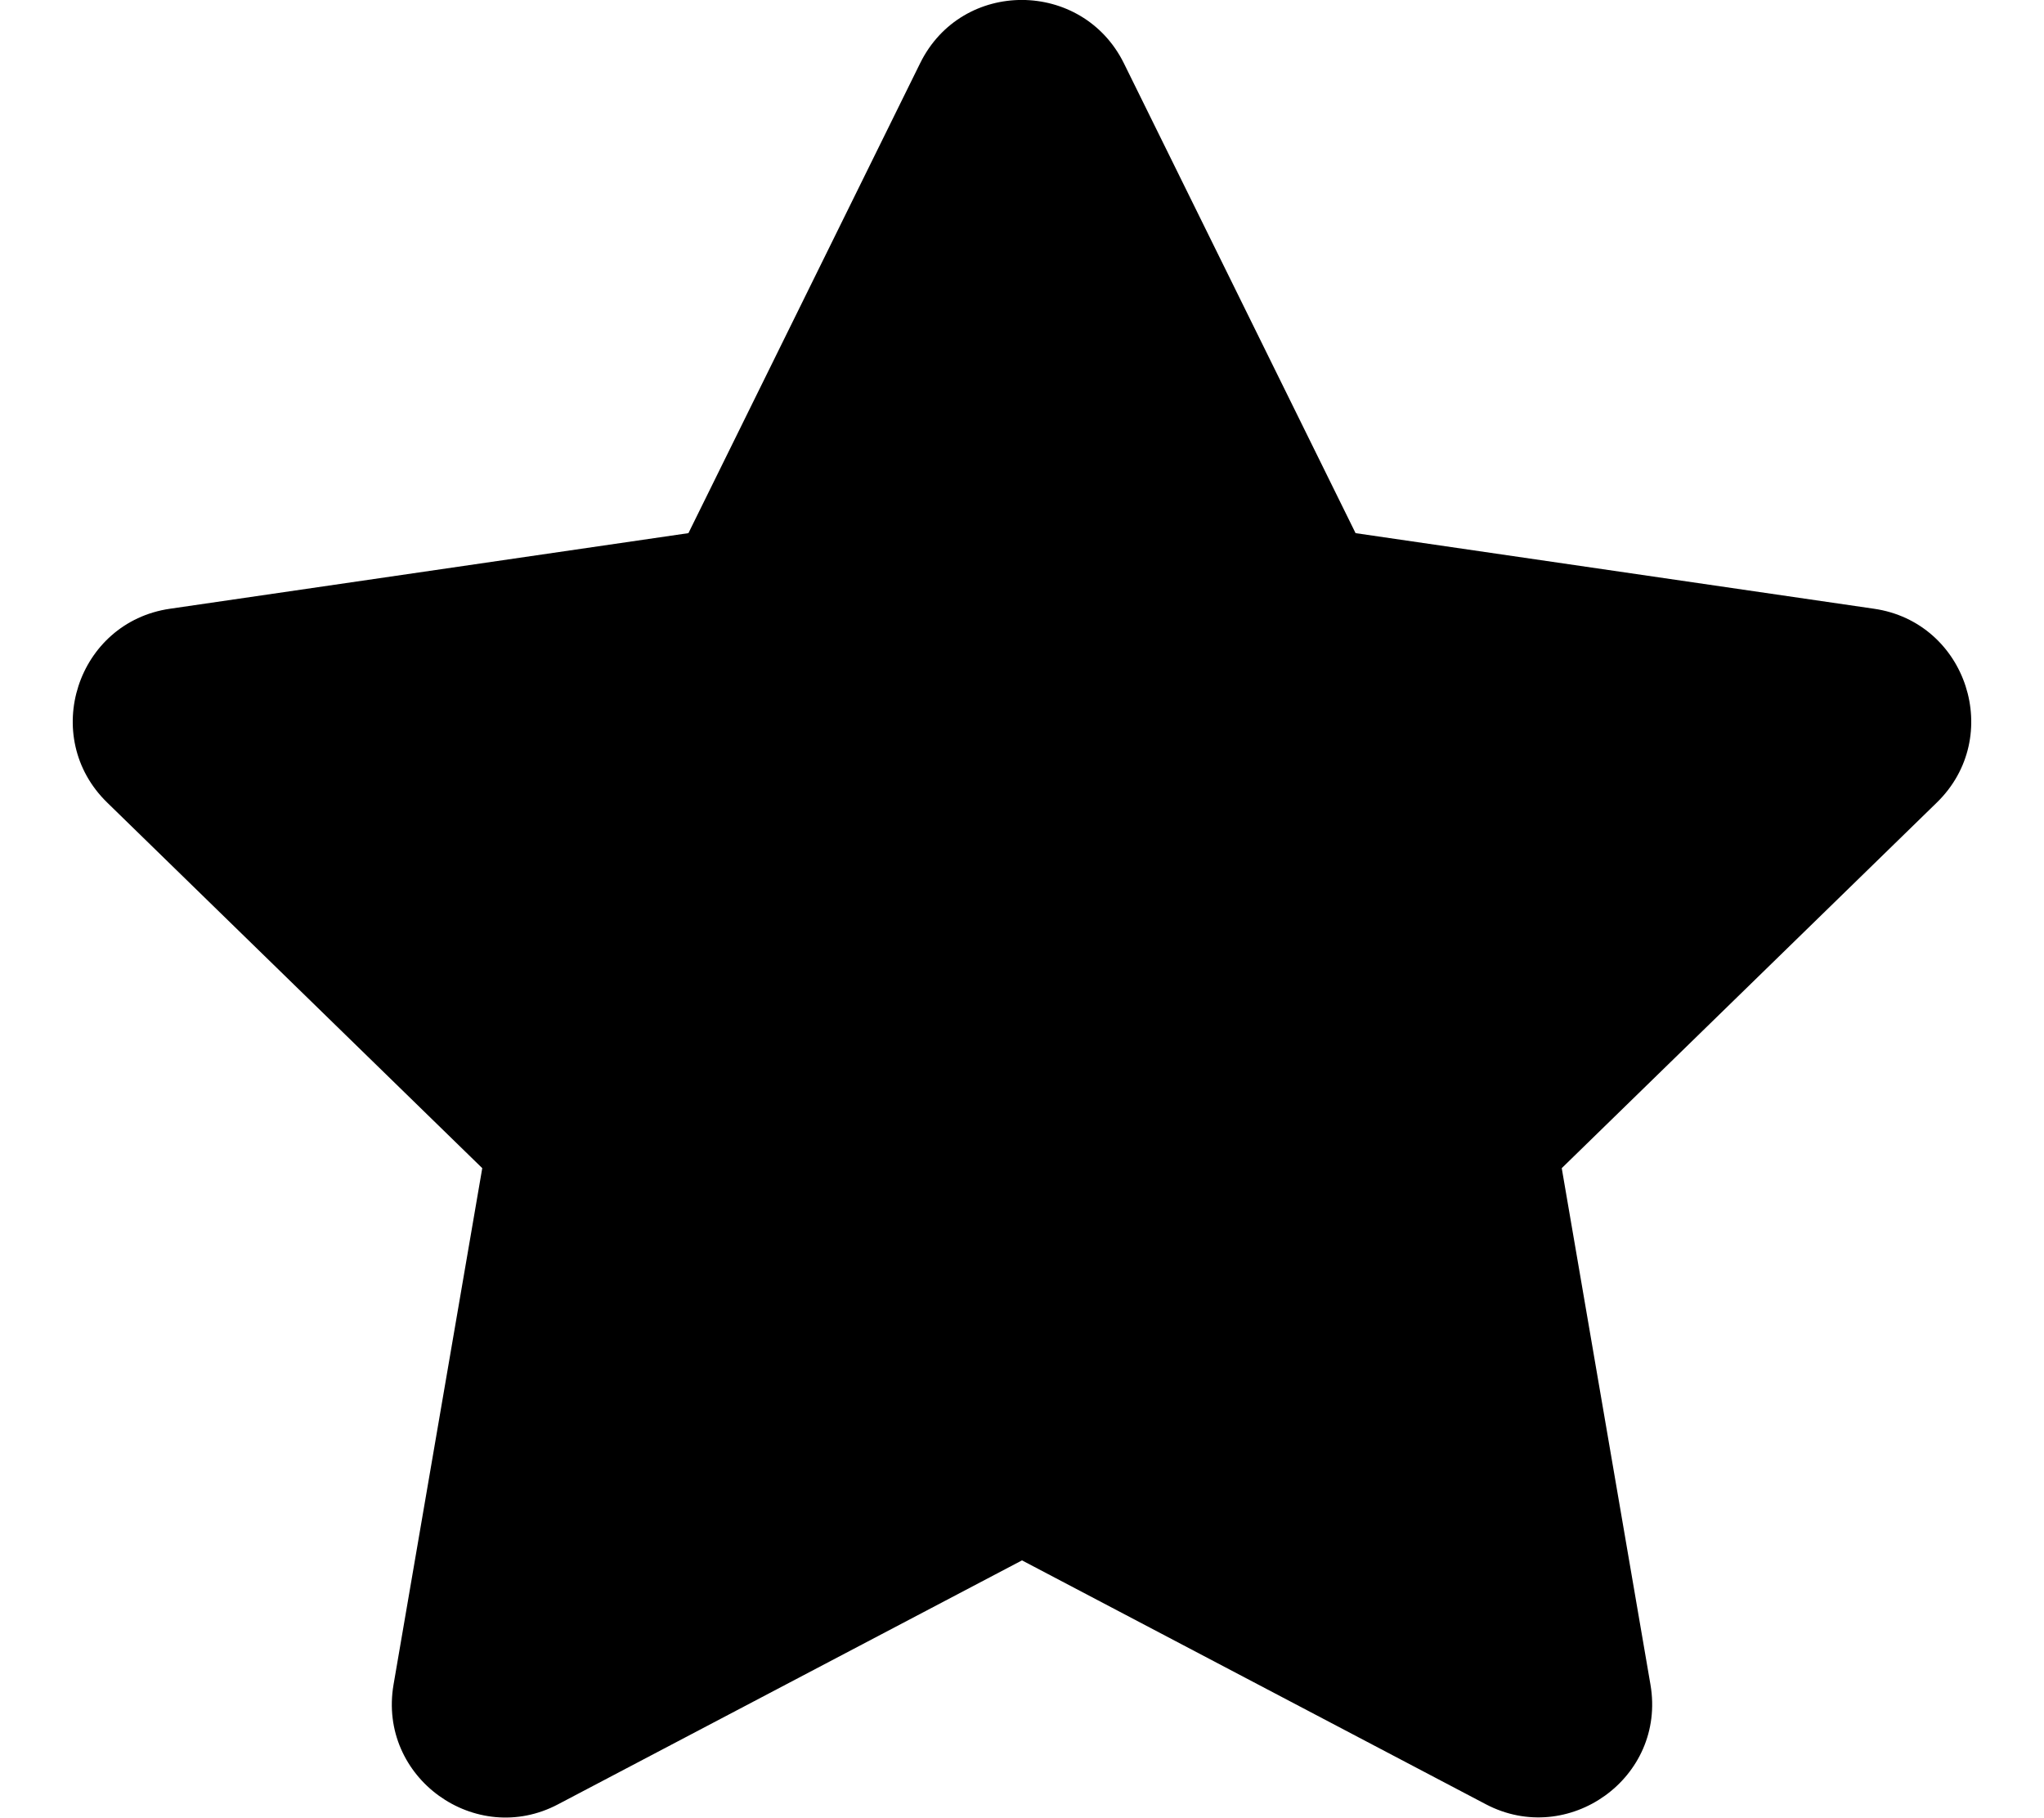
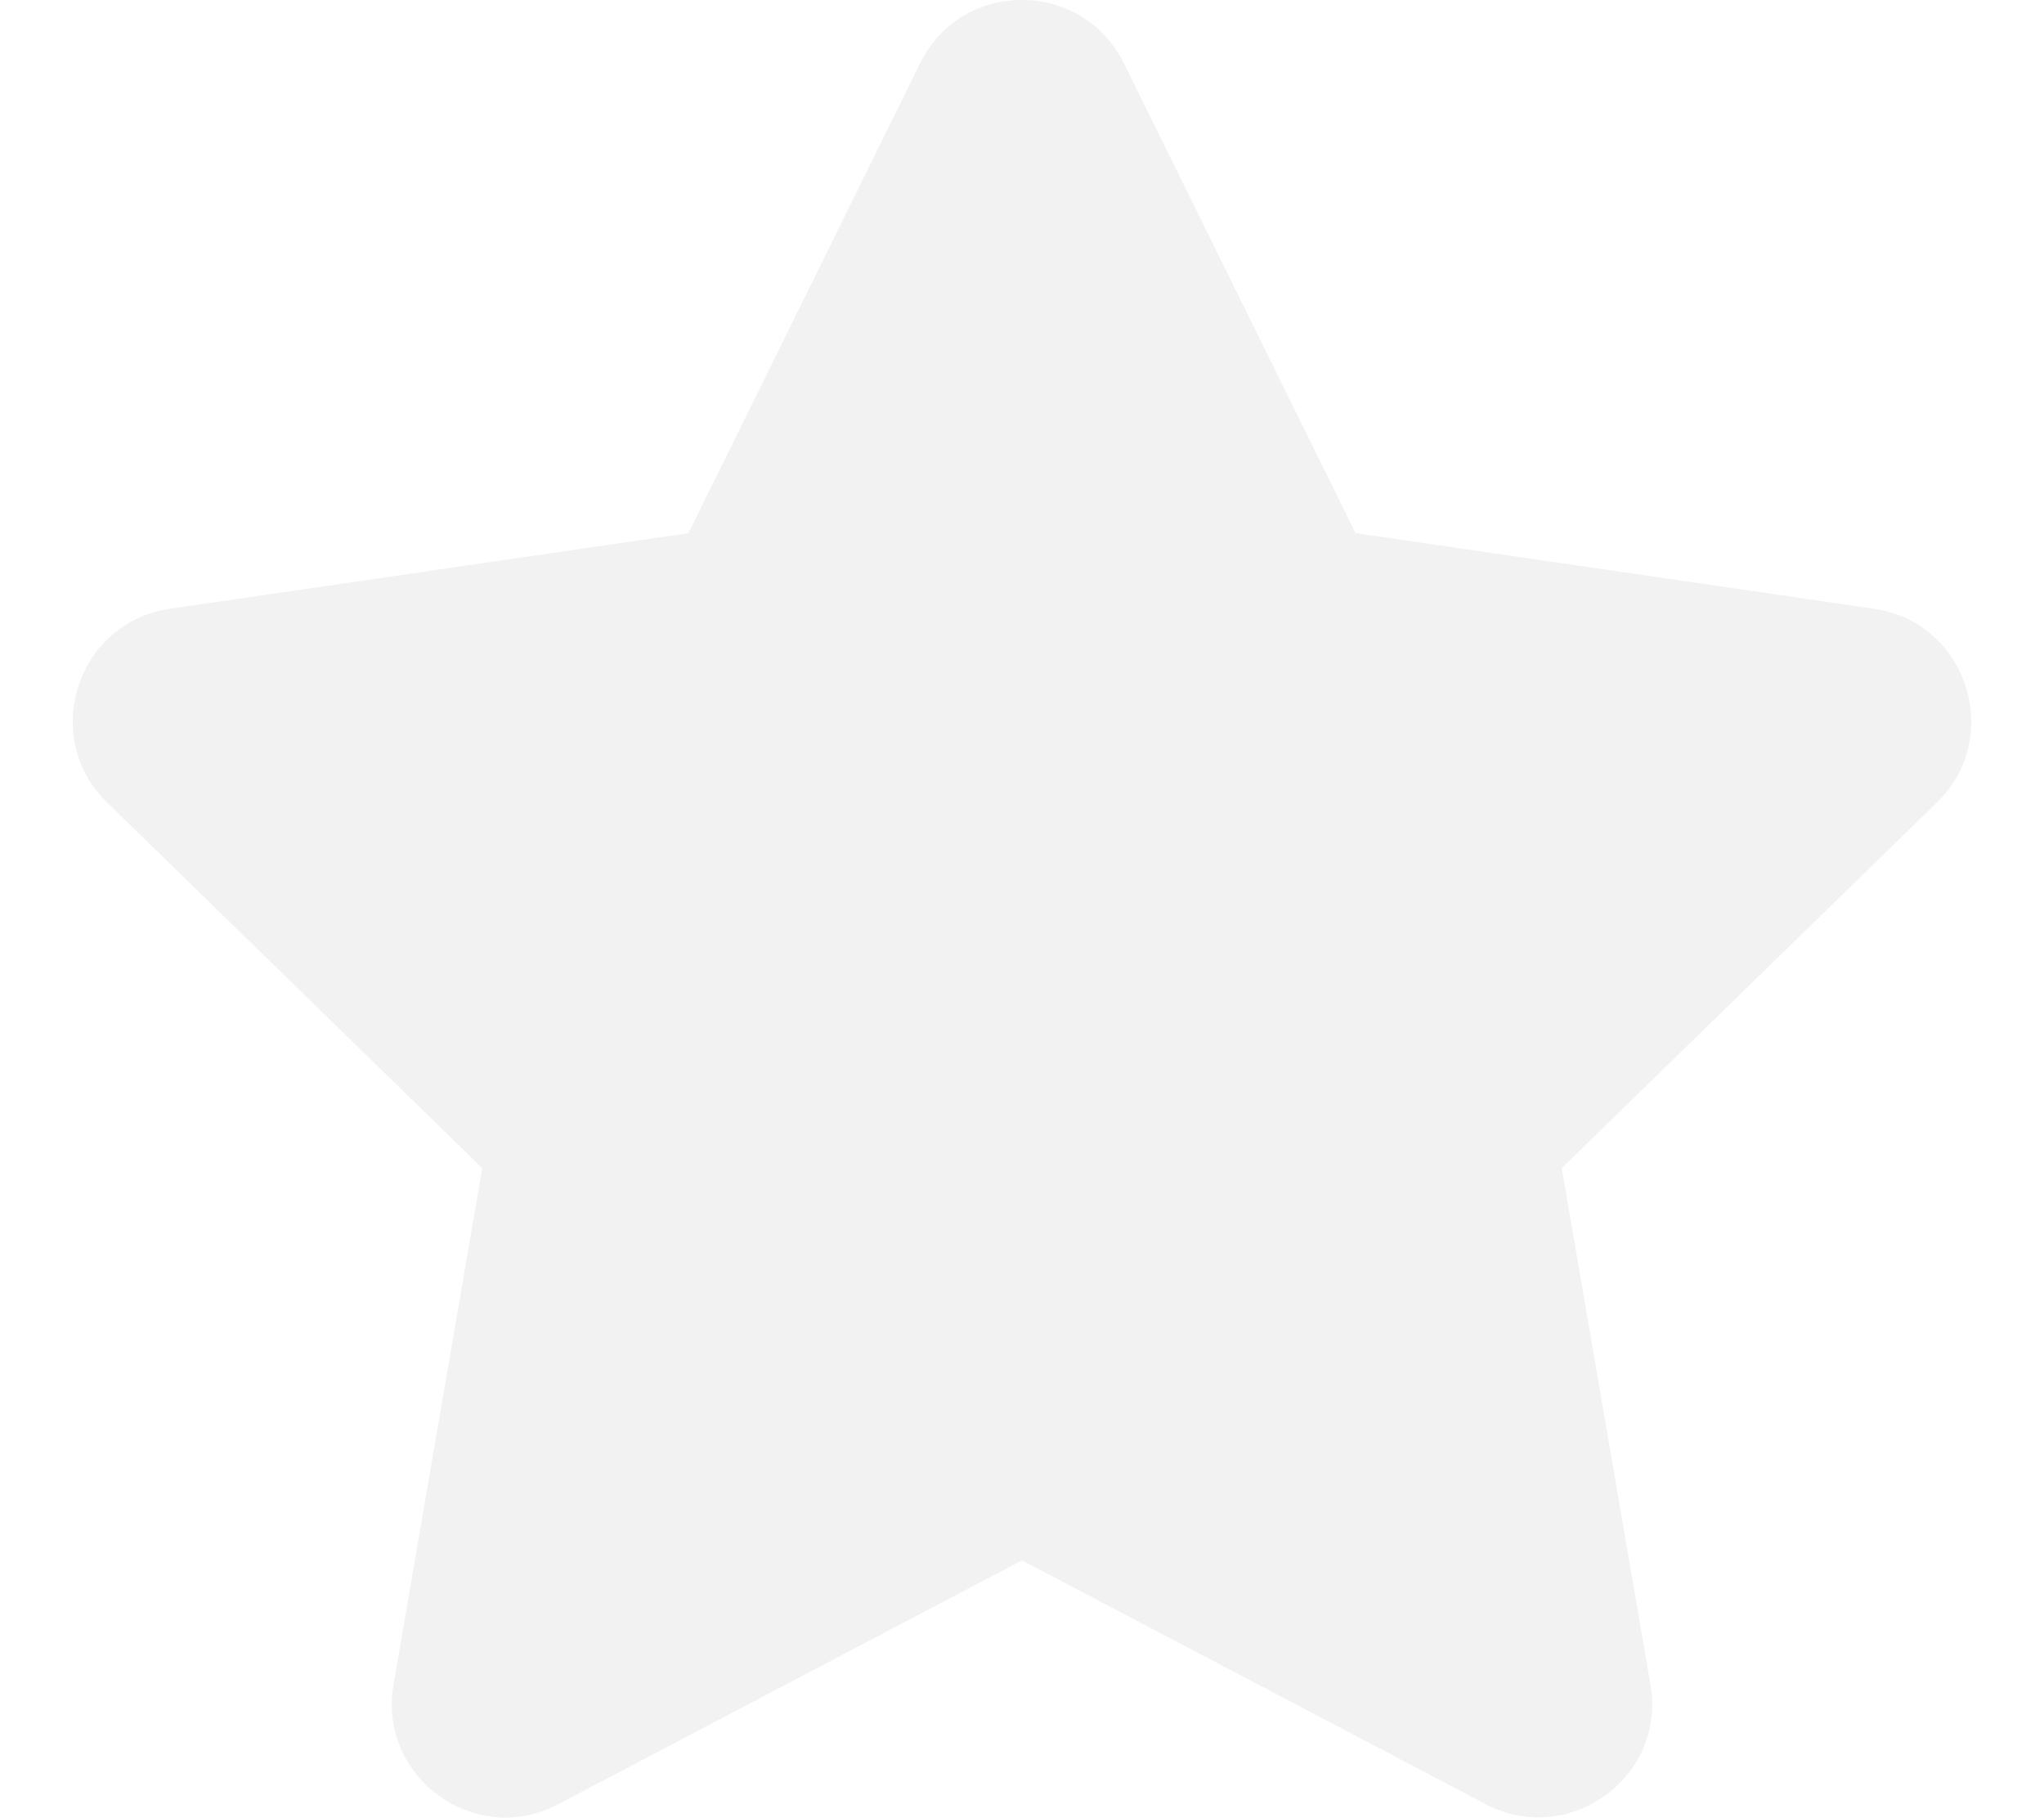
<svg xmlns="http://www.w3.org/2000/svg" aria-hidden="true" focusable="false" data-prefix="fas" data-icon="star" class="svg-inline--fa fa-star fa-w-18" role="img" viewBox="0 0 576 512">
-   <path fill="currentColor" d="M259.3 17.8L194 150.2 47.9 171.5c-26.2 3.8-36.7 36.1-17.7 54.6l105.7 103-25 145.5c-4.5 26.3 23.2 46 46.4 33.7L288 439.6l130.7 68.7c23.2 12.2 50.9-7.4 46.4-33.7l-25-145.5 105.7-103c19-18.5 8.5-50.8-17.7-54.6L382 150.2 316.7 17.8c-11.7-23.6-45.6-23.9-57.4 0z" />
+   <path fill="#F2F2F2" d="M259.3 17.8L194 150.2 47.9 171.5c-26.2 3.8-36.7 36.1-17.7 54.6l105.7 103-25 145.5c-4.5 26.3 23.2 46 46.4 33.7L288 439.6l130.7 68.7c23.2 12.2 50.9-7.4 46.4-33.7l-25-145.5 105.7-103c19-18.5 8.5-50.8-17.7-54.6L382 150.2 316.7 17.8c-11.7-23.6-45.6-23.9-57.4 0z" />
</svg>
